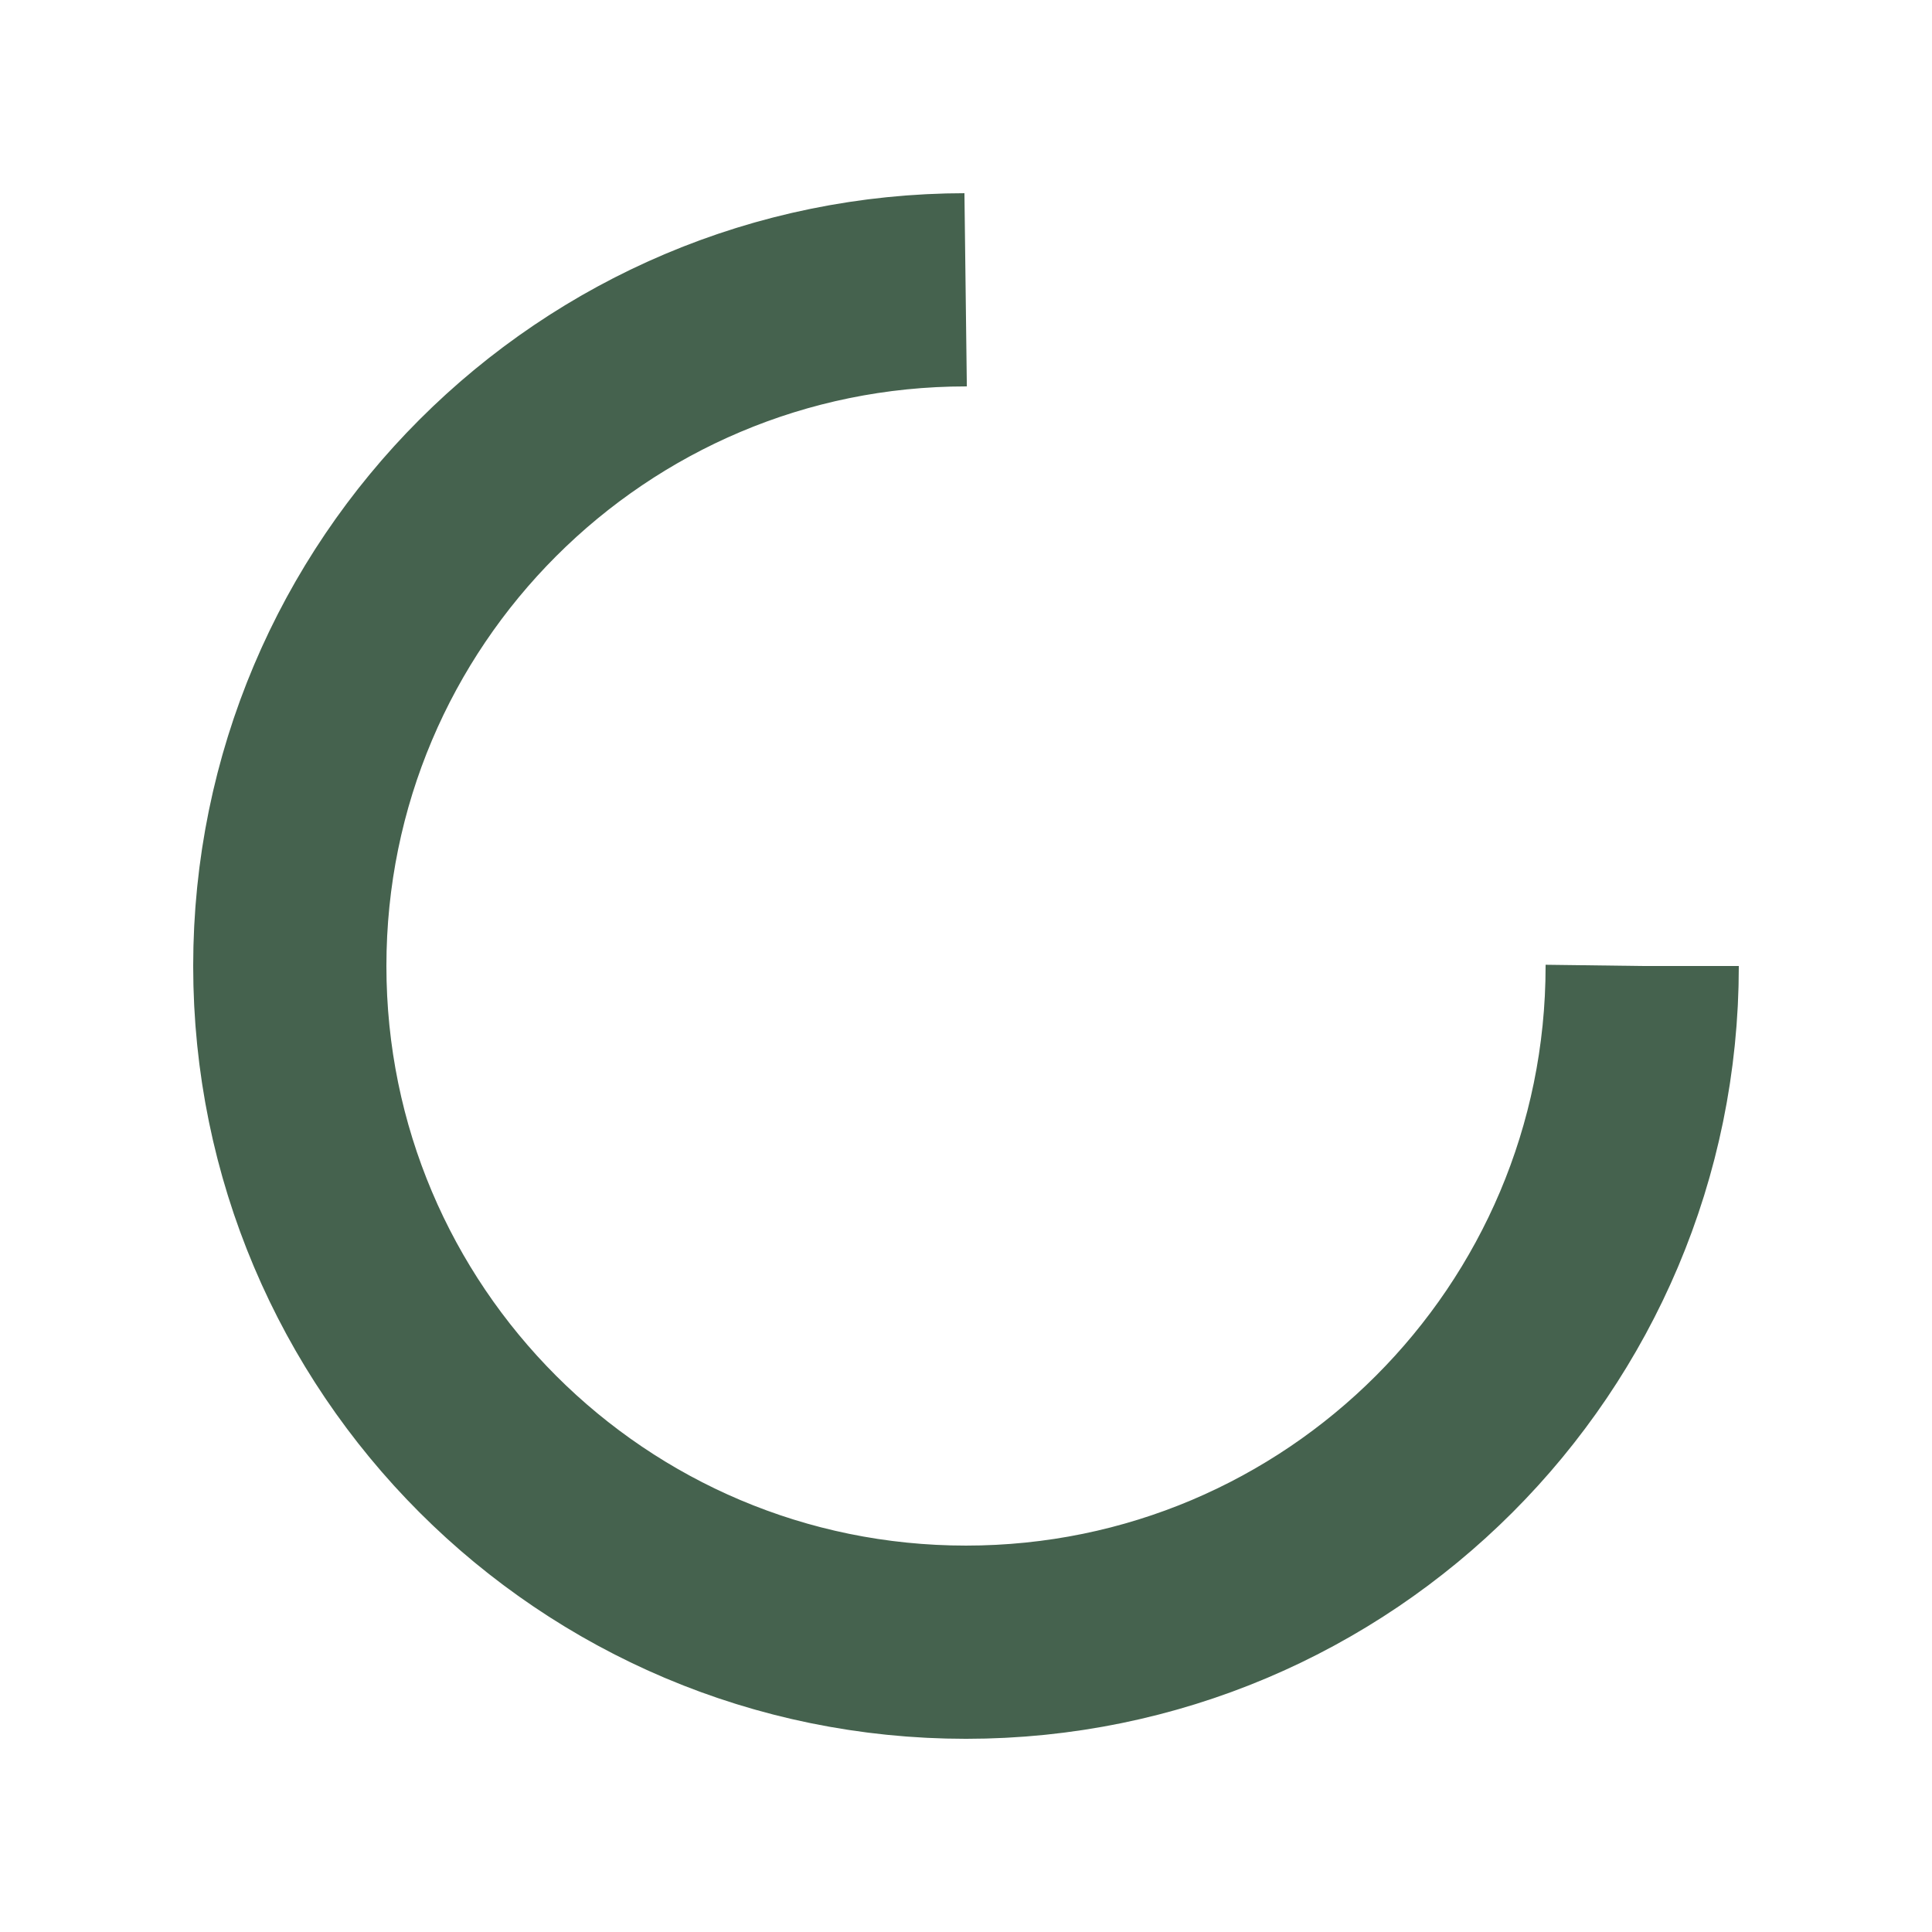
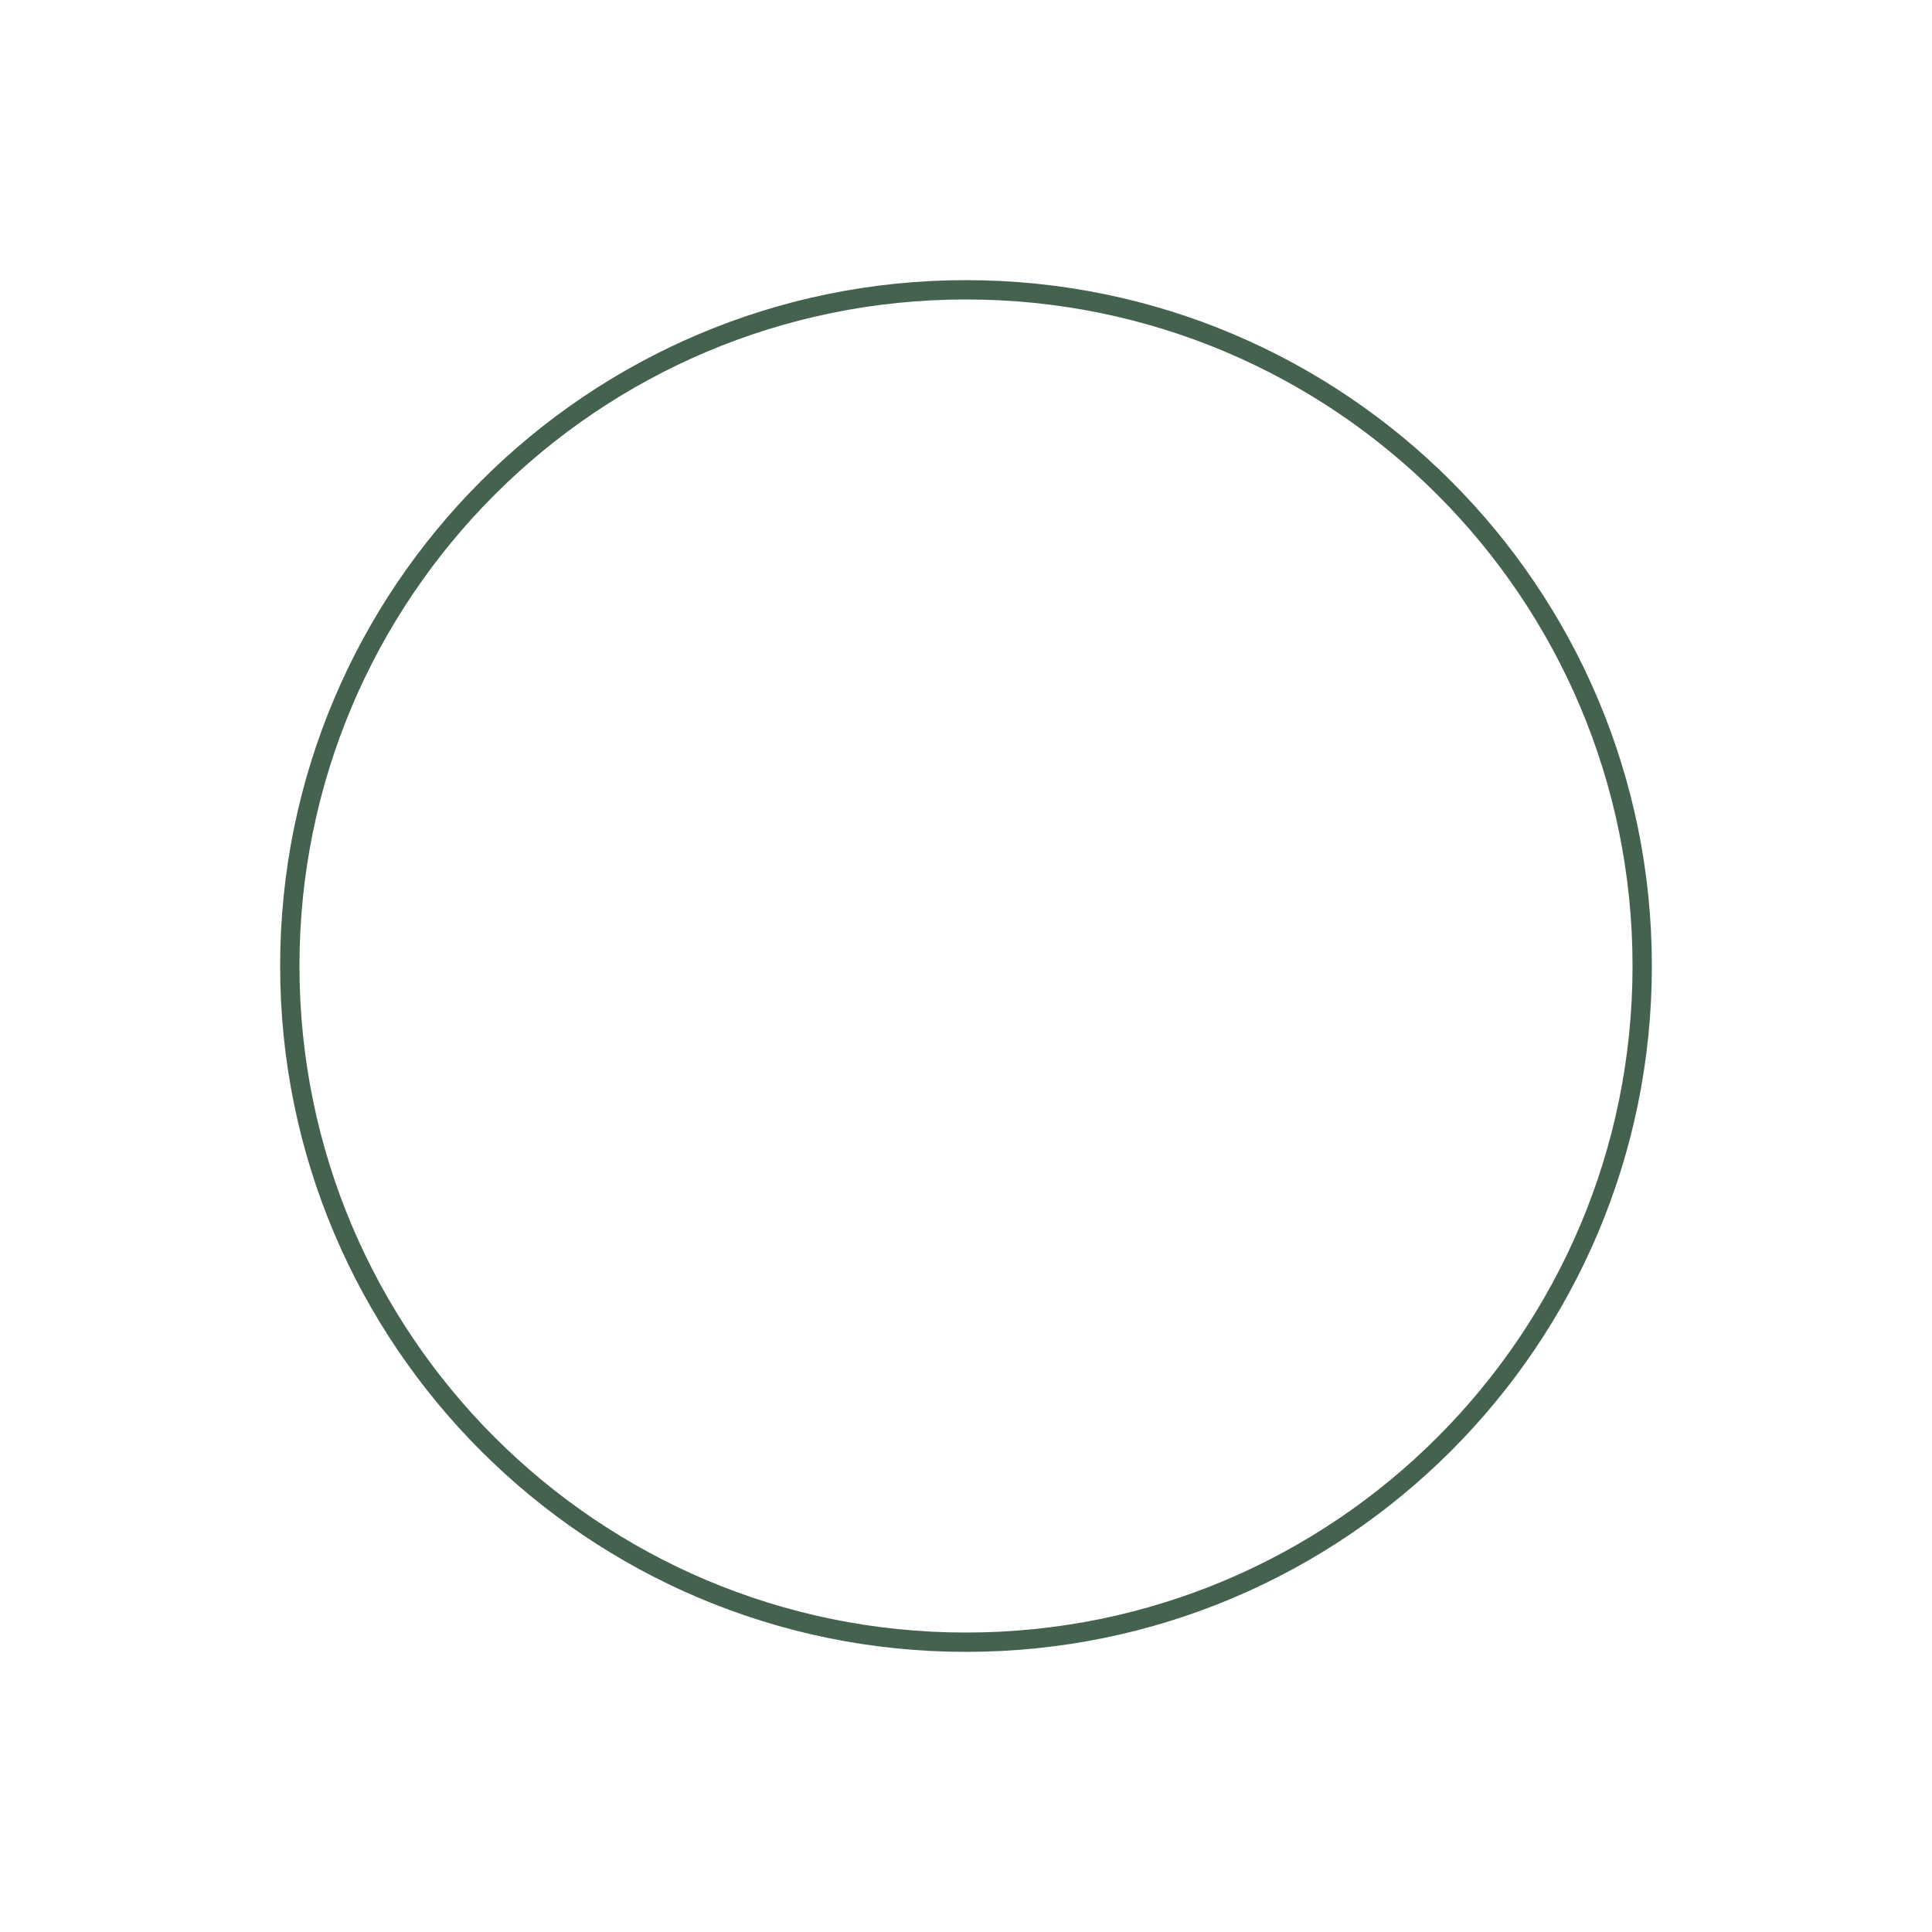
<svg xmlns="http://www.w3.org/2000/svg" style="margin: auto; background: rgba(241, 242, 243, 0); display: block; shape-rendering: auto;" width="200px" height="200px" viewBox="0 0 100 100" preserveAspectRatio="xMidYMid">
-   <circle cx="50" cy="50" fill="none" stroke="#45624e" stroke-width="10" r="35" stroke-dasharray="164.934 56.978">
+   <circle cx="50" cy="50" fill="none" stroke="#45624e" strokeWidth="10" r="35" strokeDasharray="164.934 56.978">
    <animateTransform attributeName="transform" type="rotate" repeatCount="indefinite" dur="1s" values="0 50 50;360 50 50" keyTimes="0;1" />
  </circle>
</svg>
